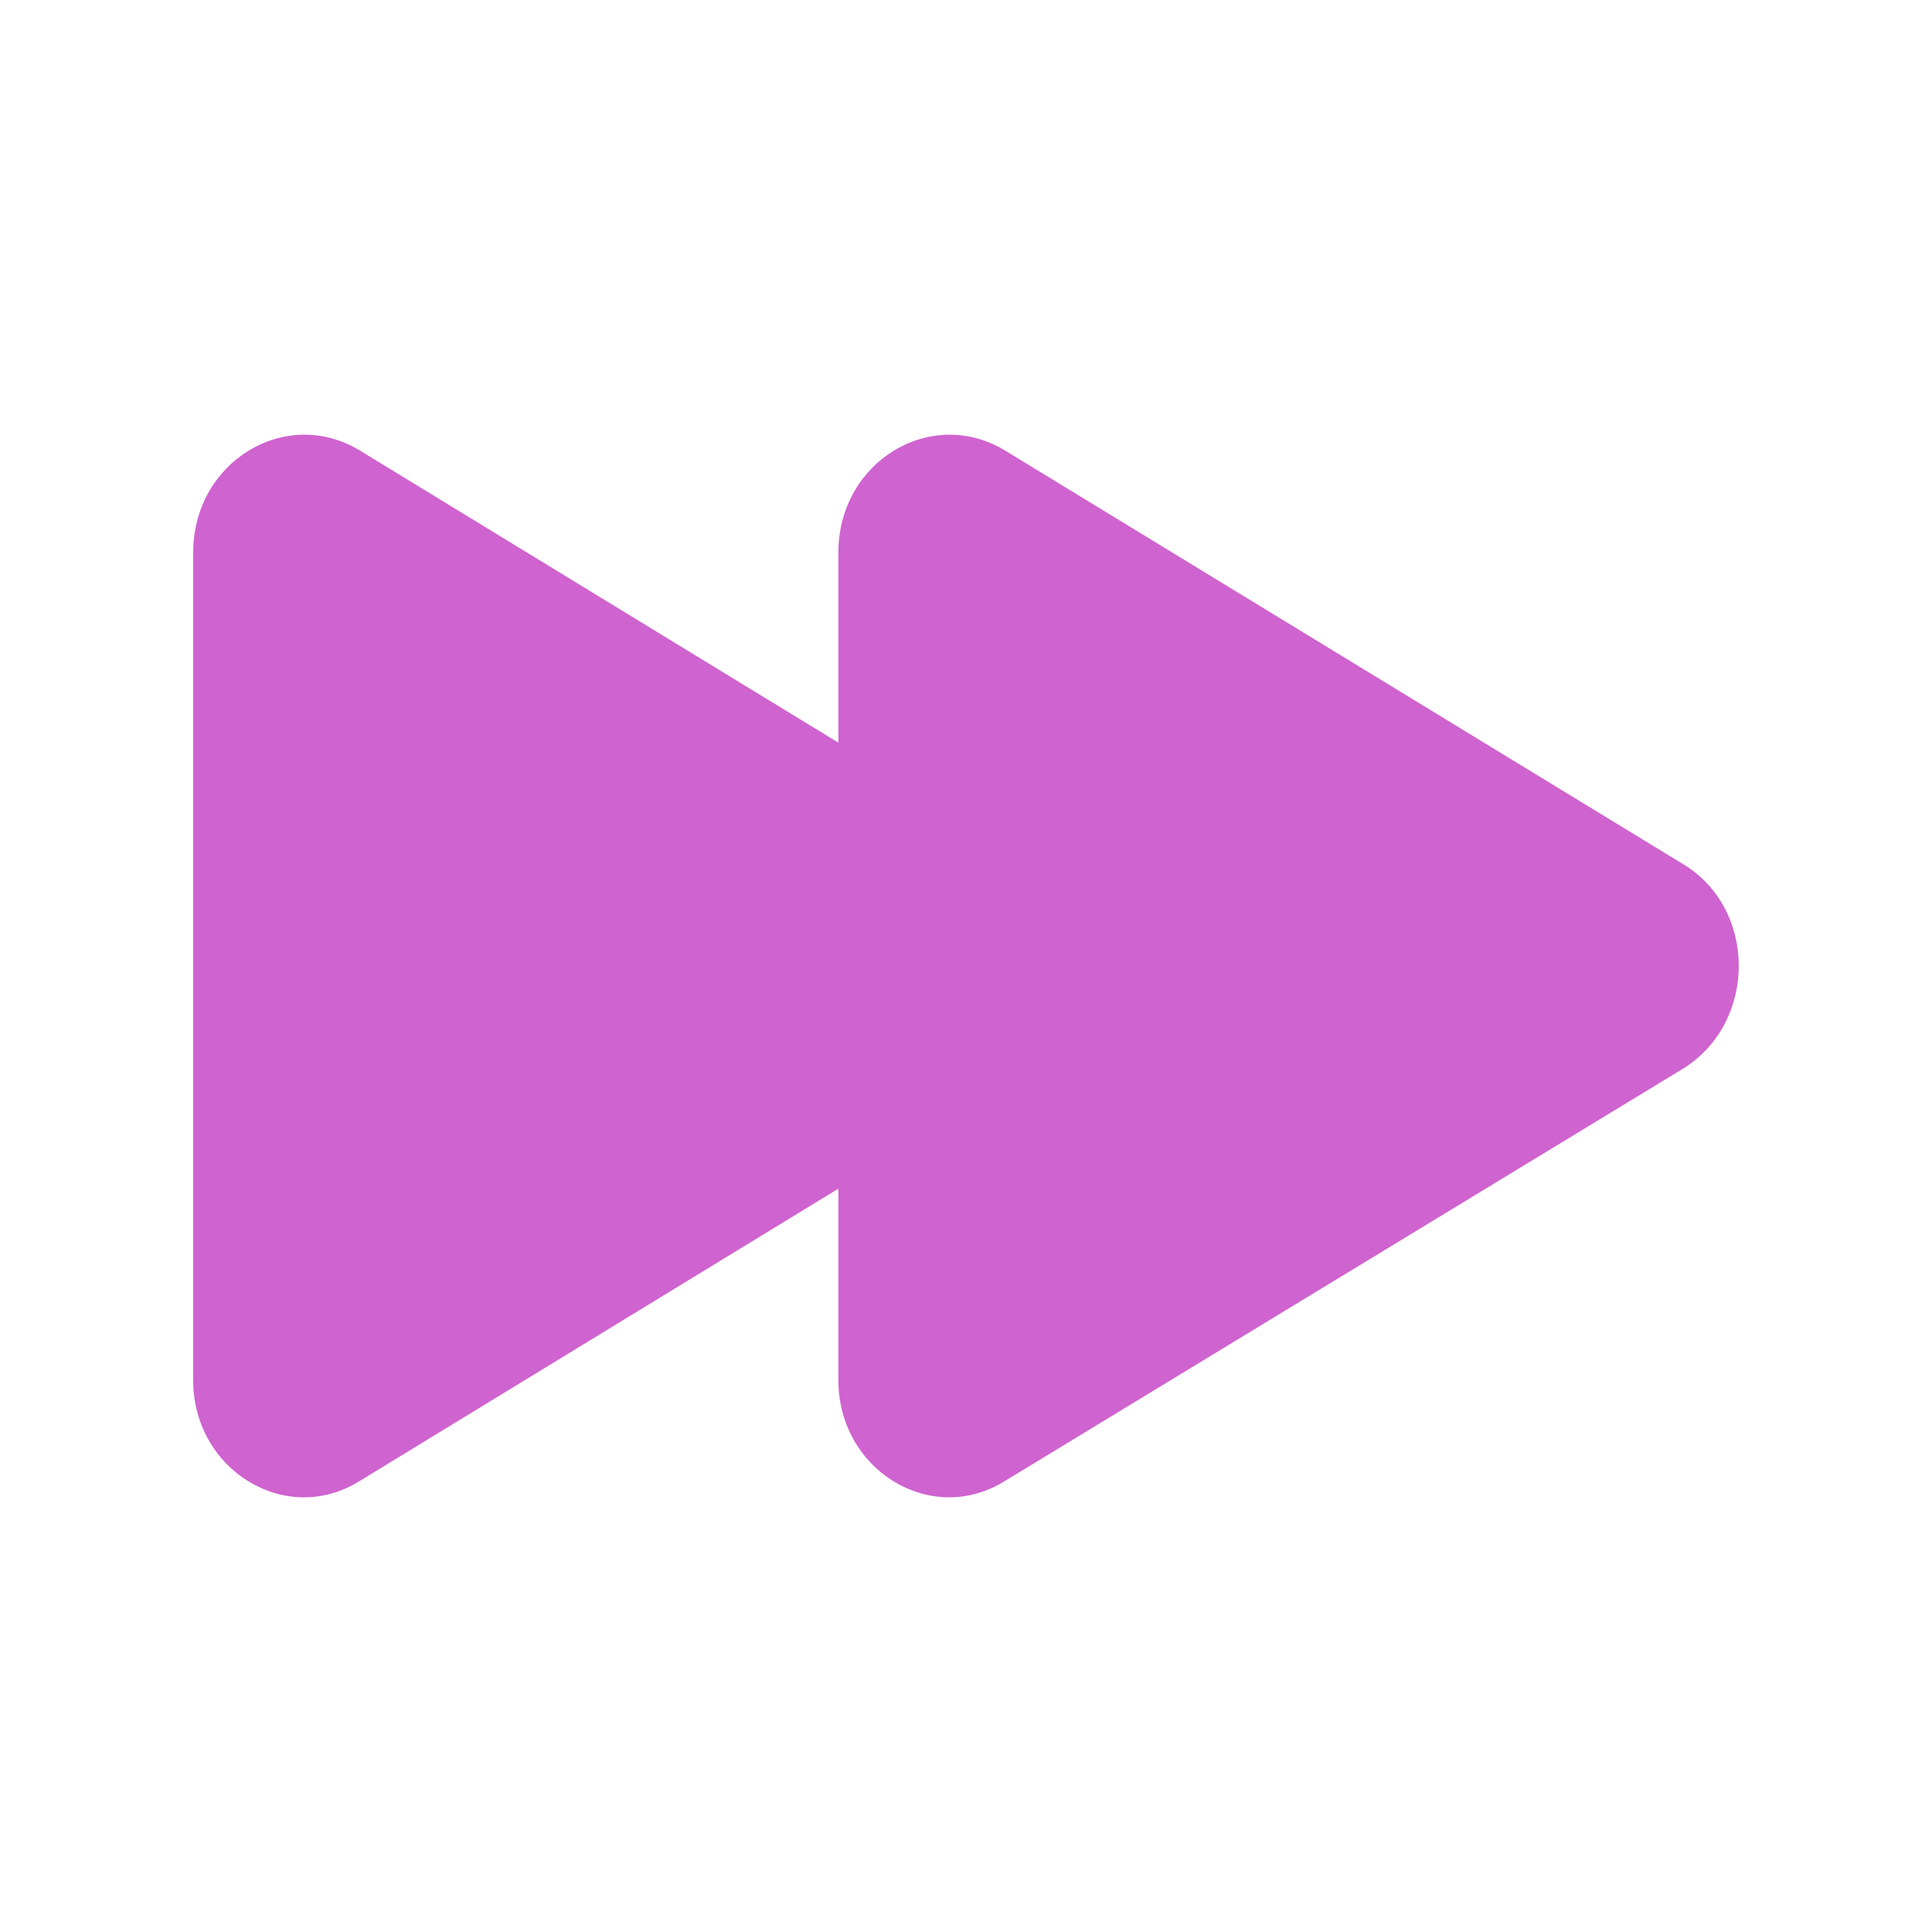
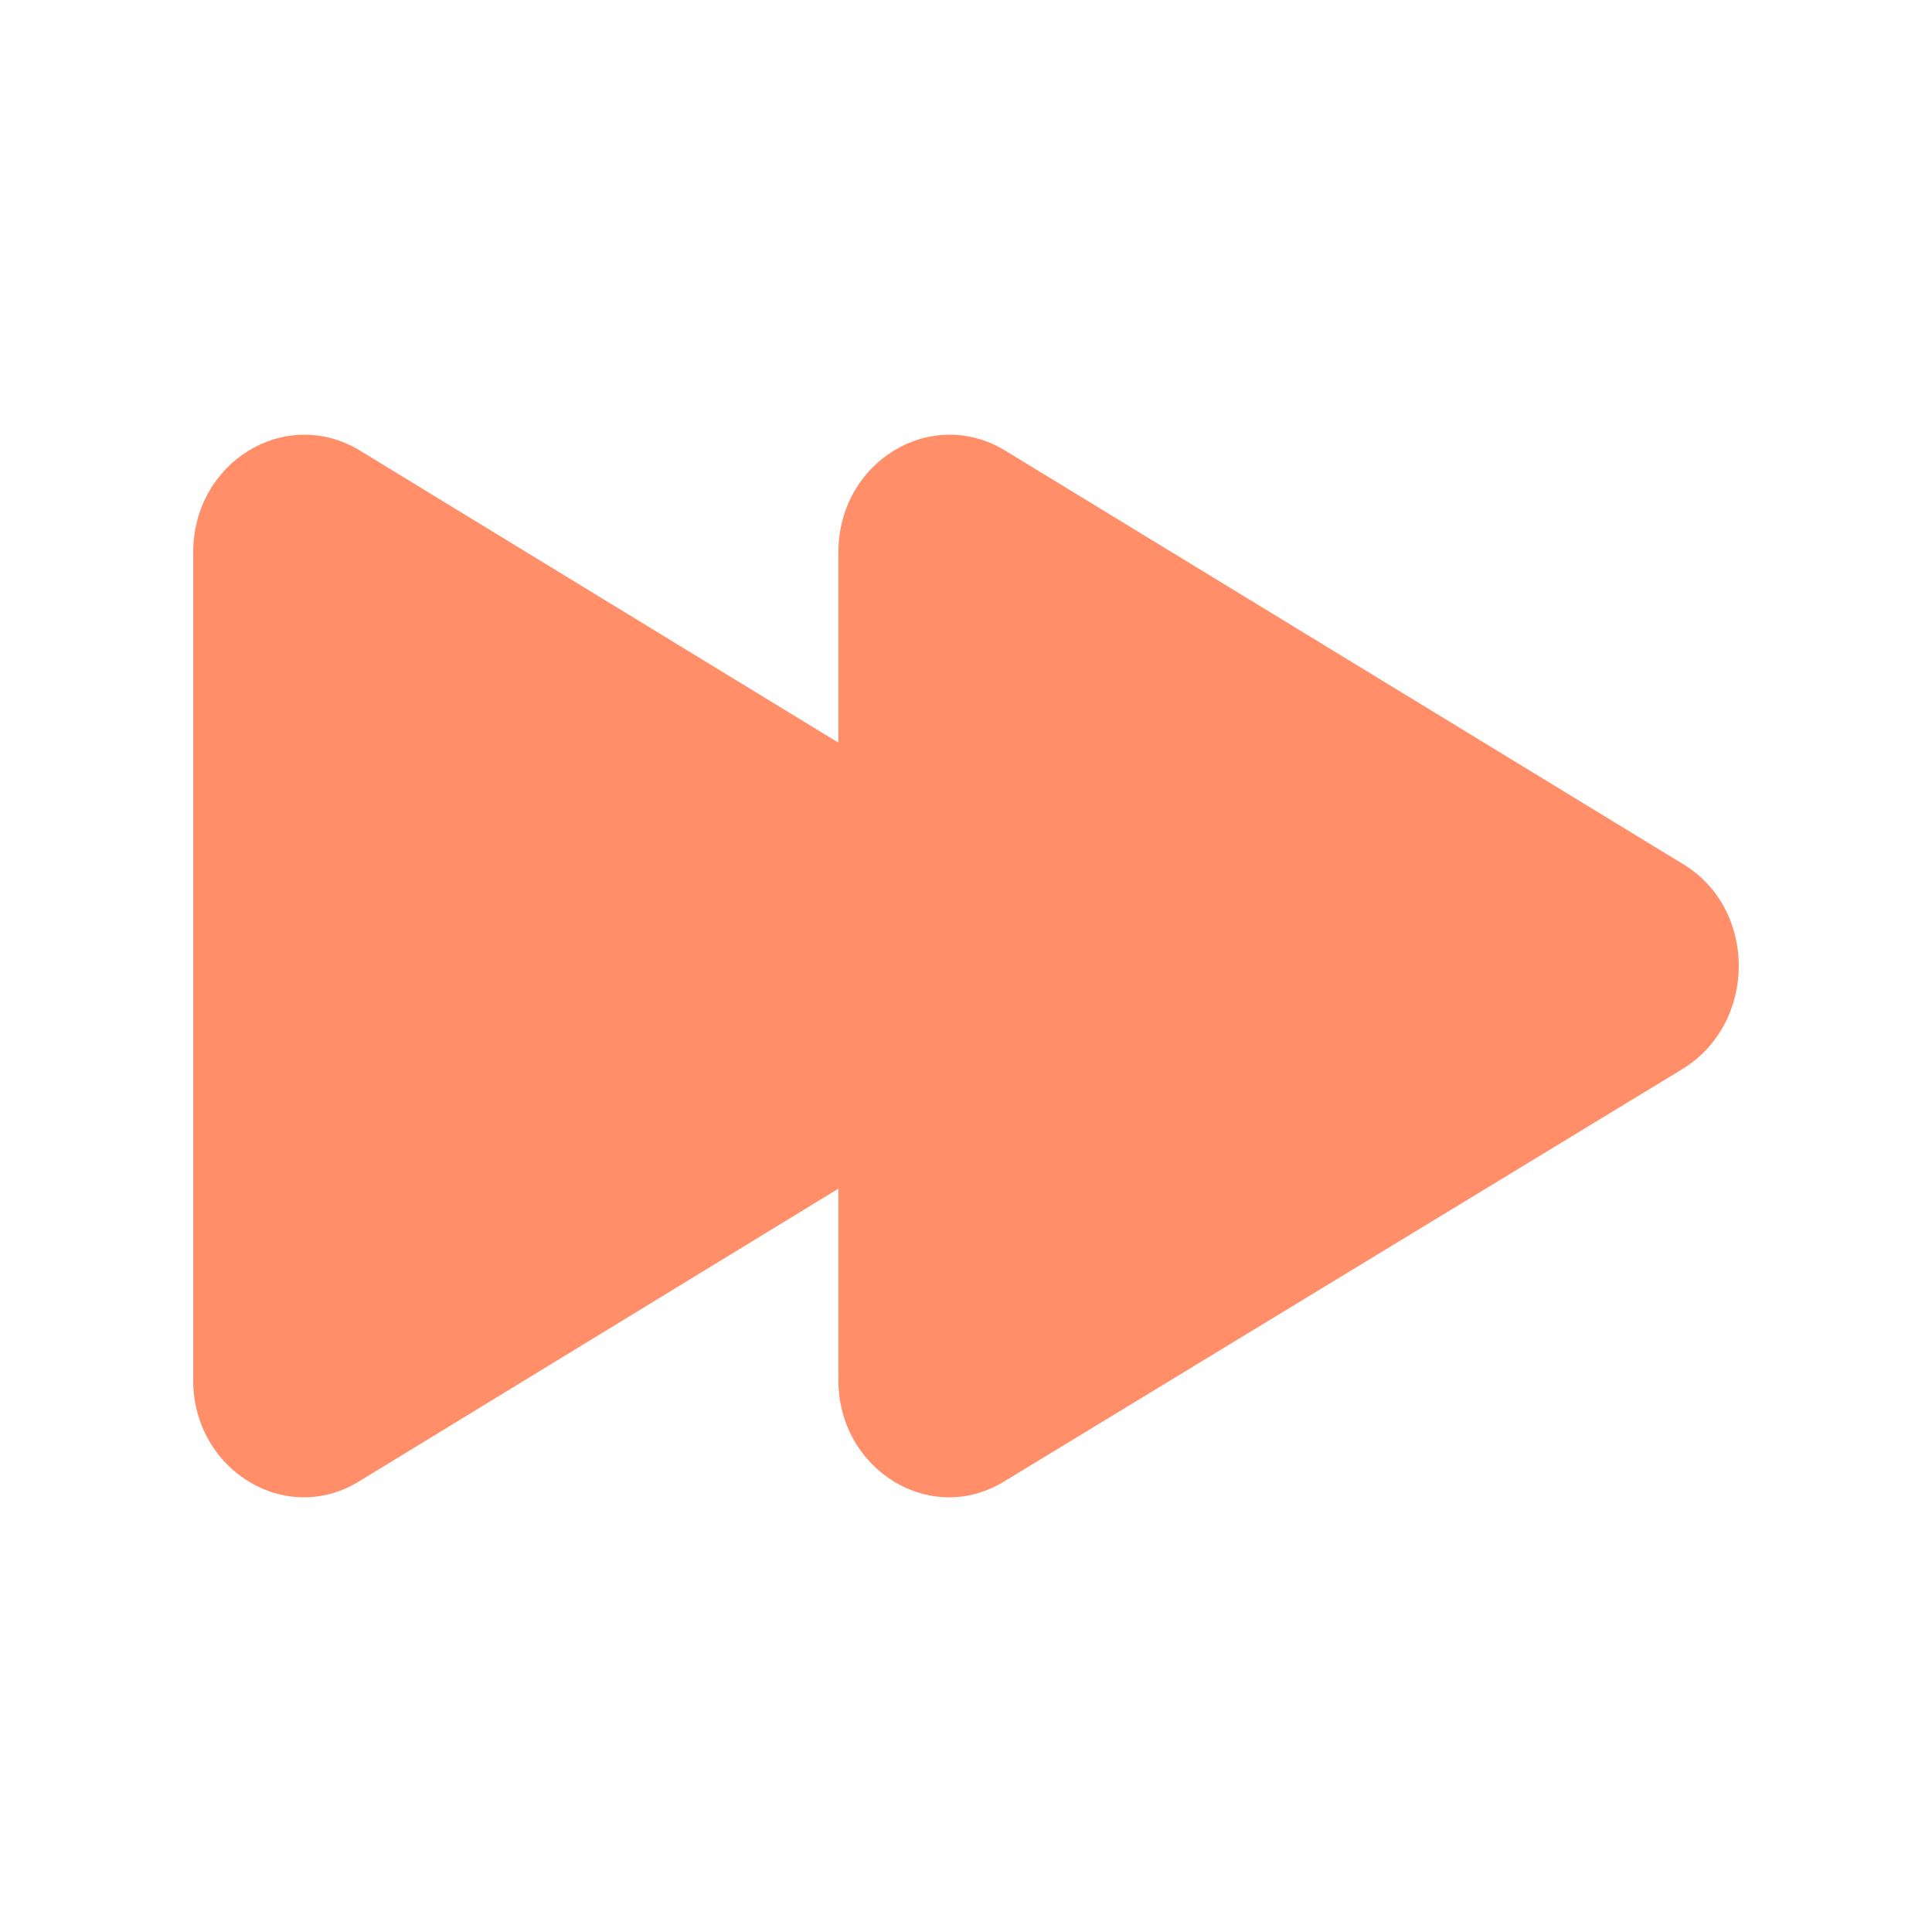
<svg xmlns="http://www.w3.org/2000/svg" width="20px" height="20px" viewBox="0 0 20 20" version="1.1">
  <defs />
  <g id="Page-1" stroke="none" stroke-width="1" fill="none" fill-rule="evenodd">
-     <g id="faster" fill="#CF63CF">
+     <g id="faster" fill="#FF8E69">
      <path d="M10.403,15.331 C9.636,15.809 8.679,15.215 8.679,14.29 L8.679,12.305 L3.724,15.331 C2.957,15.809 2,15.215 2,14.29 L2,5.719 C2,4.78 2.957,4.199 3.724,4.663 L8.679,7.688 L8.679,5.719 C8.679,4.78 9.636,4.199 10.403,4.663 L17.426,8.947 C18.191,9.411 18.191,10.582 17.426,11.061 L10.403,15.331 Z" />
    </g>
  </g>
</svg>
